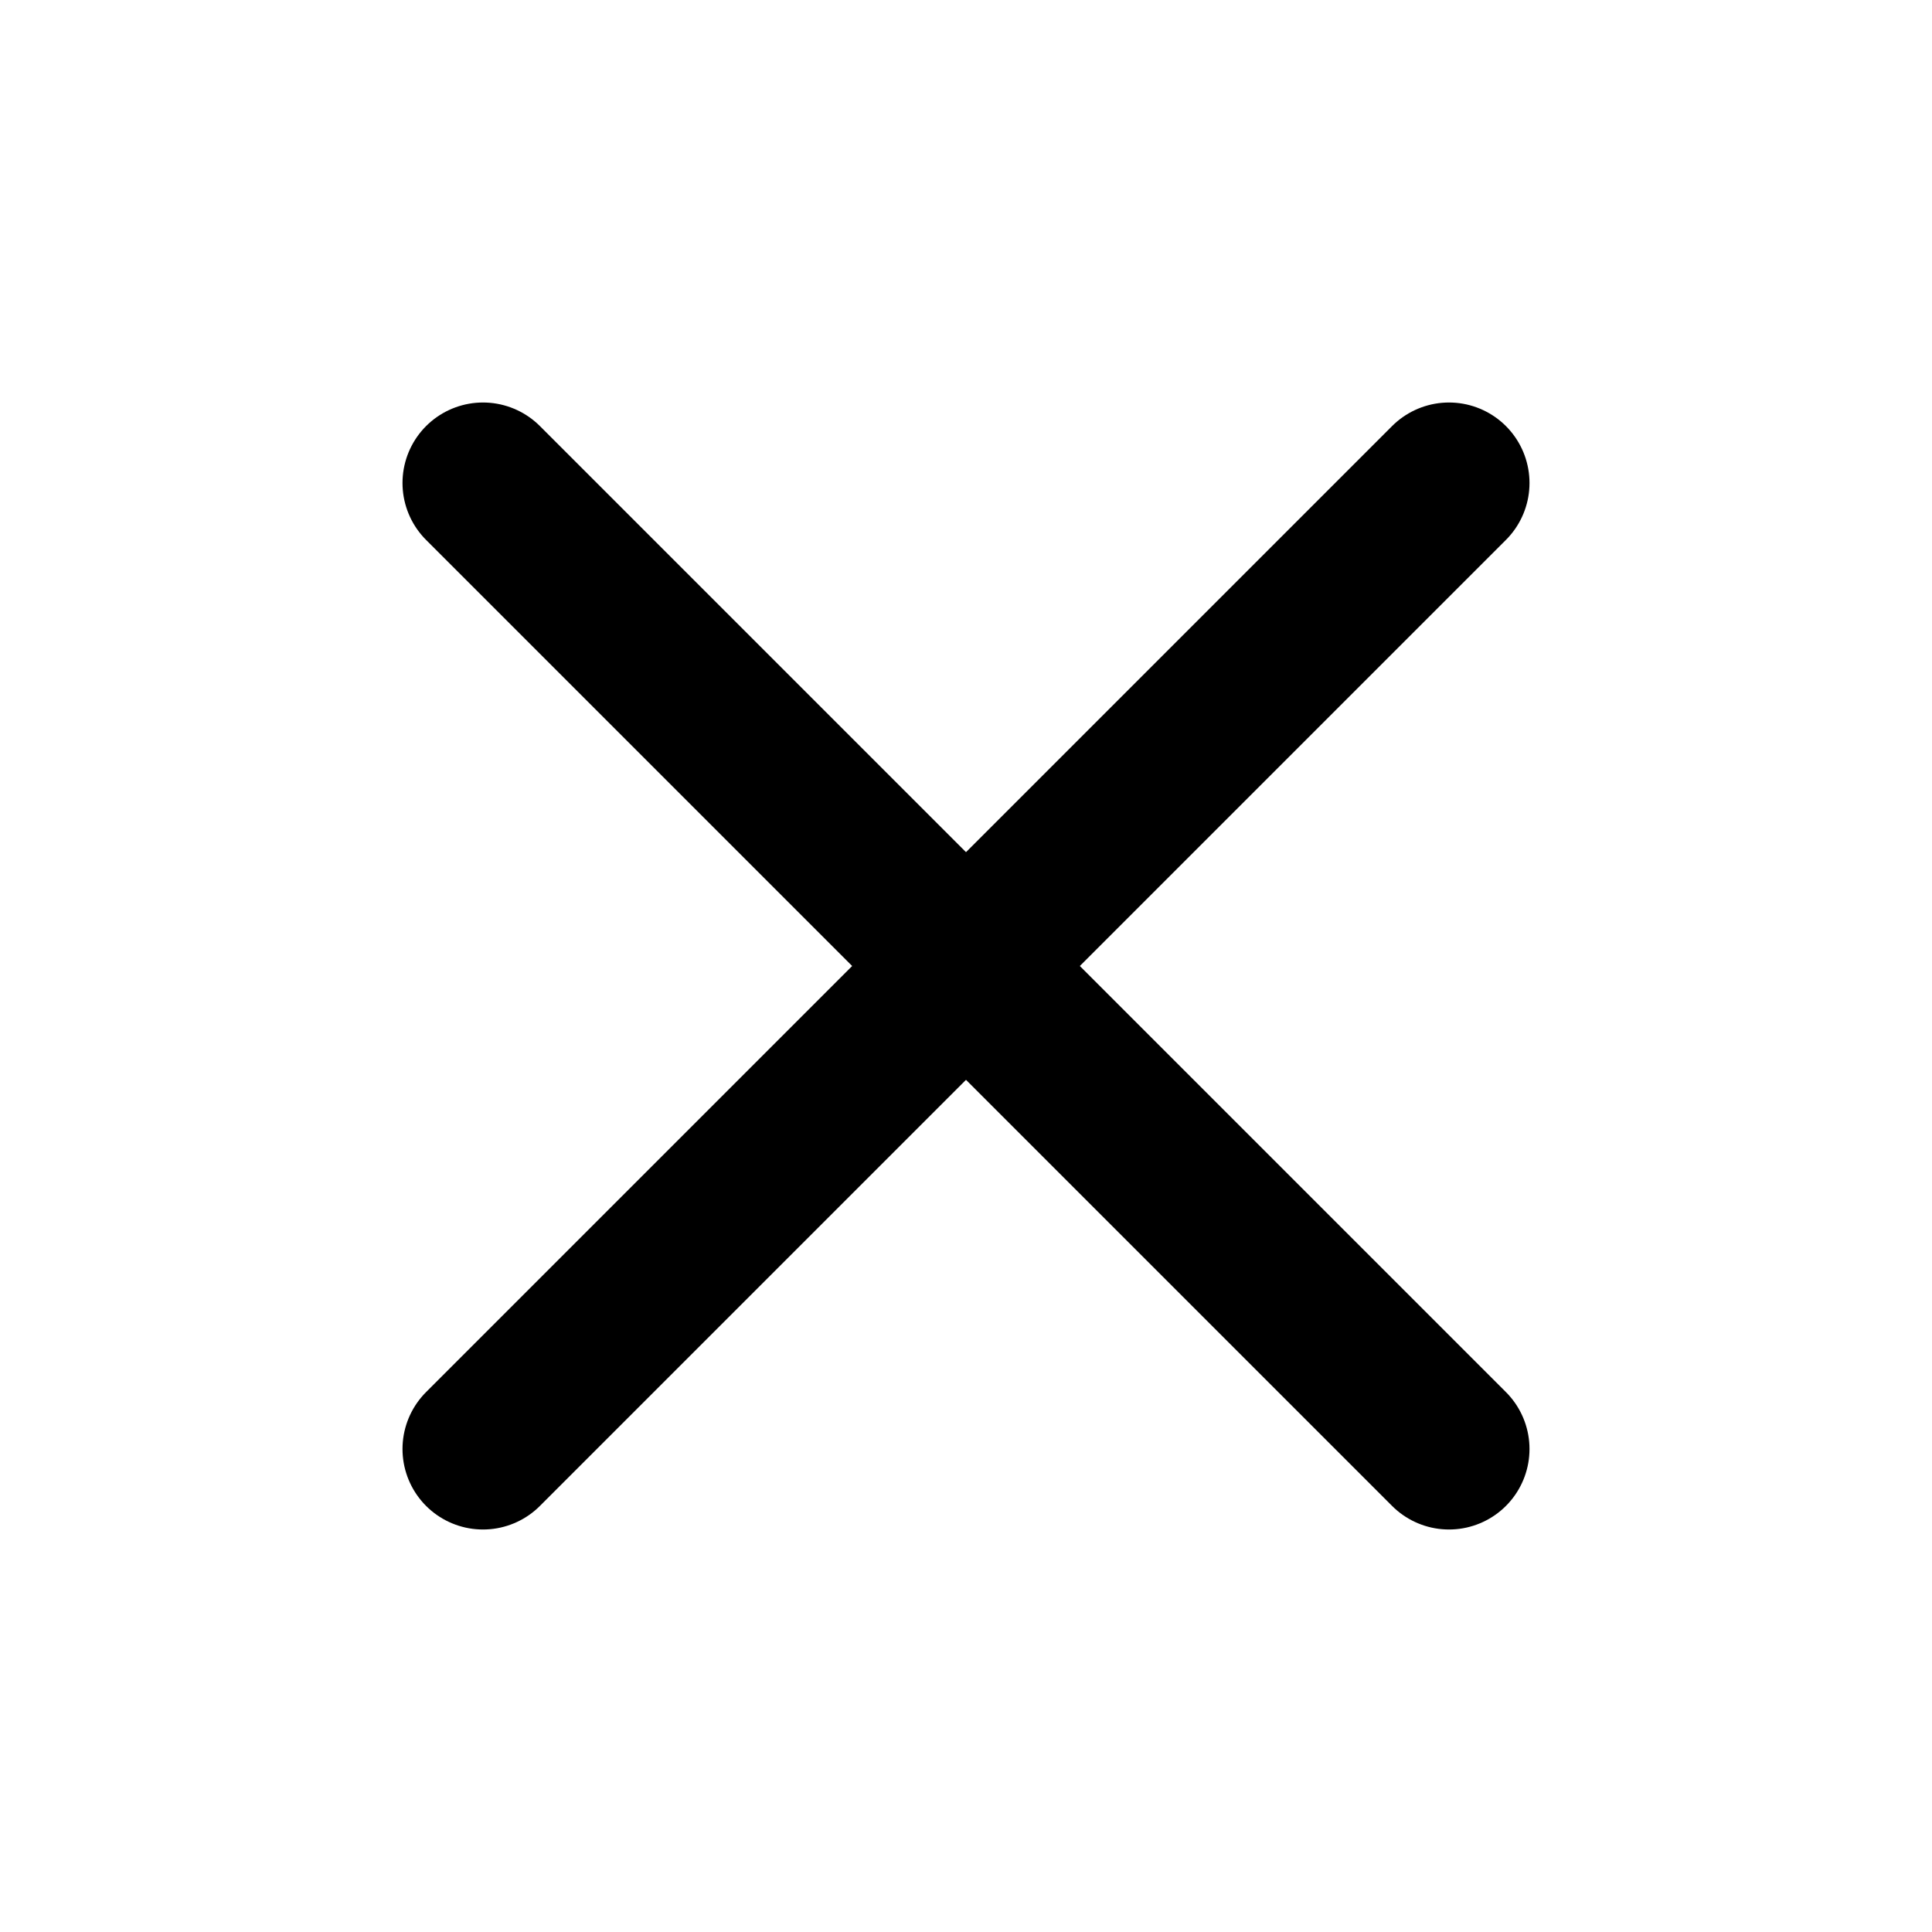
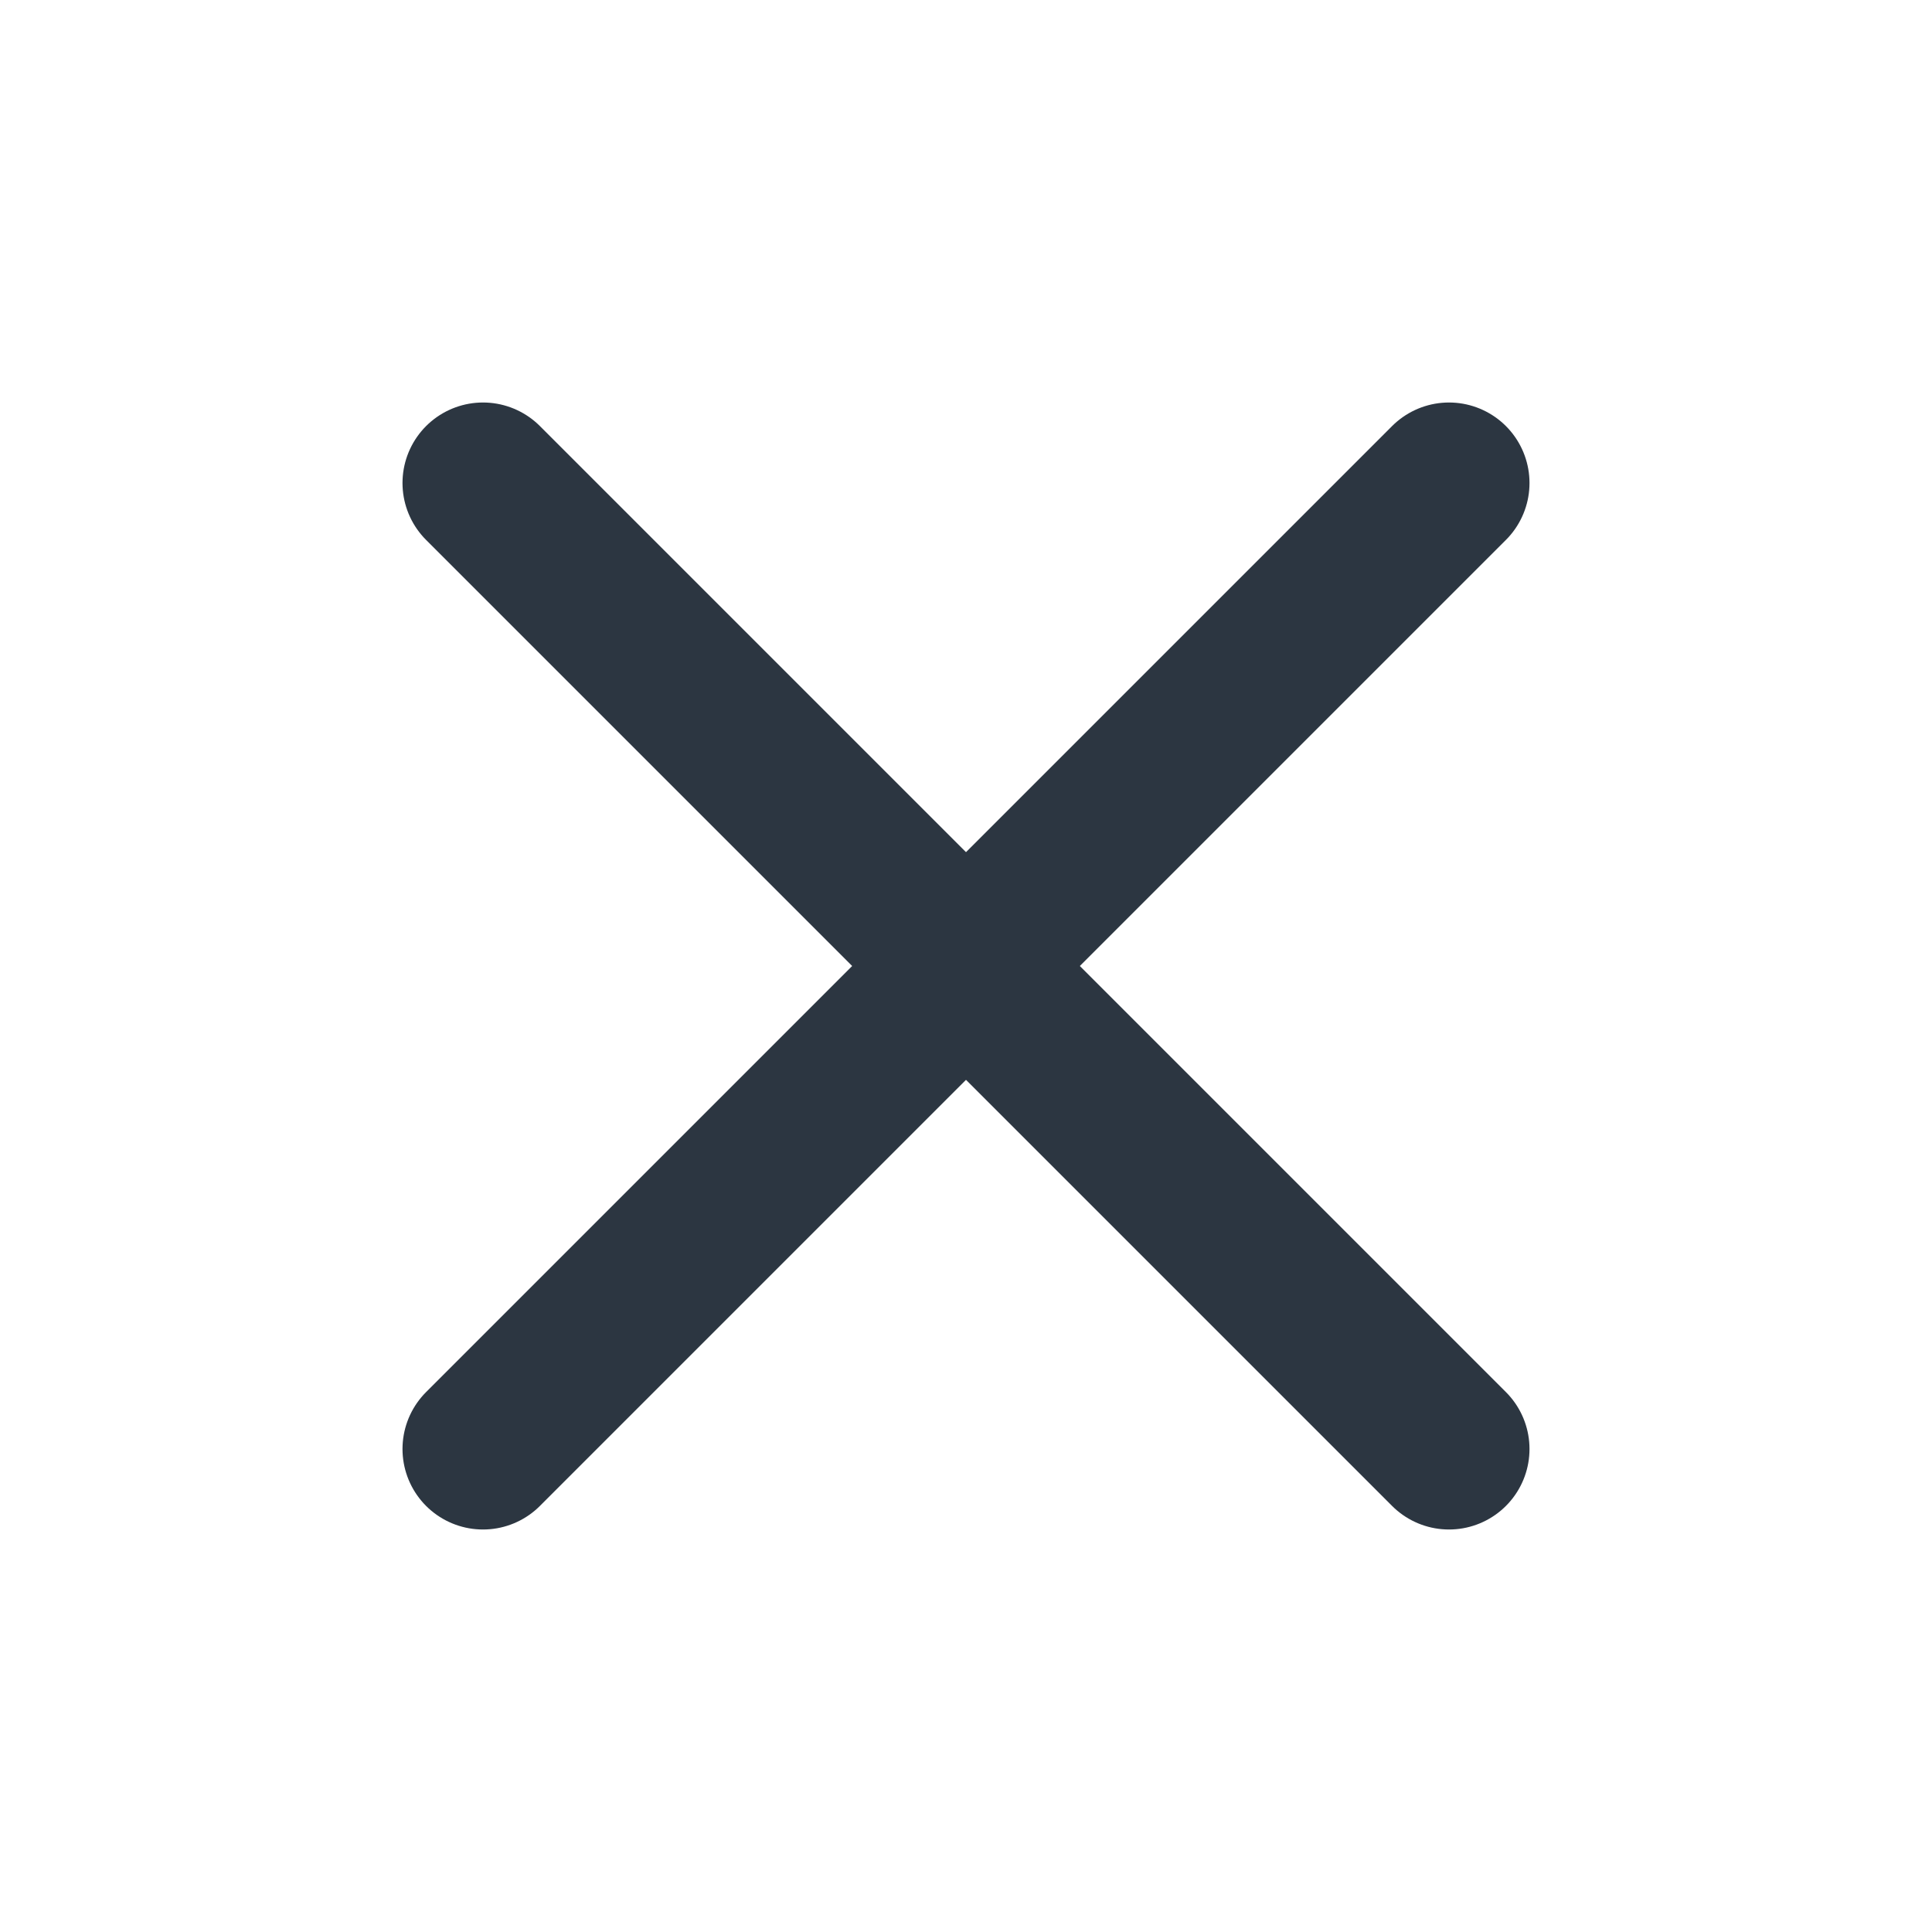
<svg xmlns="http://www.w3.org/2000/svg" width="24" height="24" viewBox="0 0 24 24" fill="none">
-   <g id="Icons/24/Close">
-     <path id="Vector" d="M18 6L6 18" stroke="black" stroke-width="2" stroke-linecap="round" stroke-linejoin="round" />
-     <path id="Vector_2" d="M6 6L18 18" stroke="black" stroke-width="2" stroke-linecap="round" stroke-linejoin="round" />
-   </g>
+   <path d="M18 6L6 18" stroke="#2C3641" stroke-width="2" stroke-linecap="round" stroke-linejoin="round" />
+   <path d="M6 6L18 18" stroke="#2C3641" stroke-width="2" stroke-linecap="round" stroke-linejoin="round" />
</svg>
